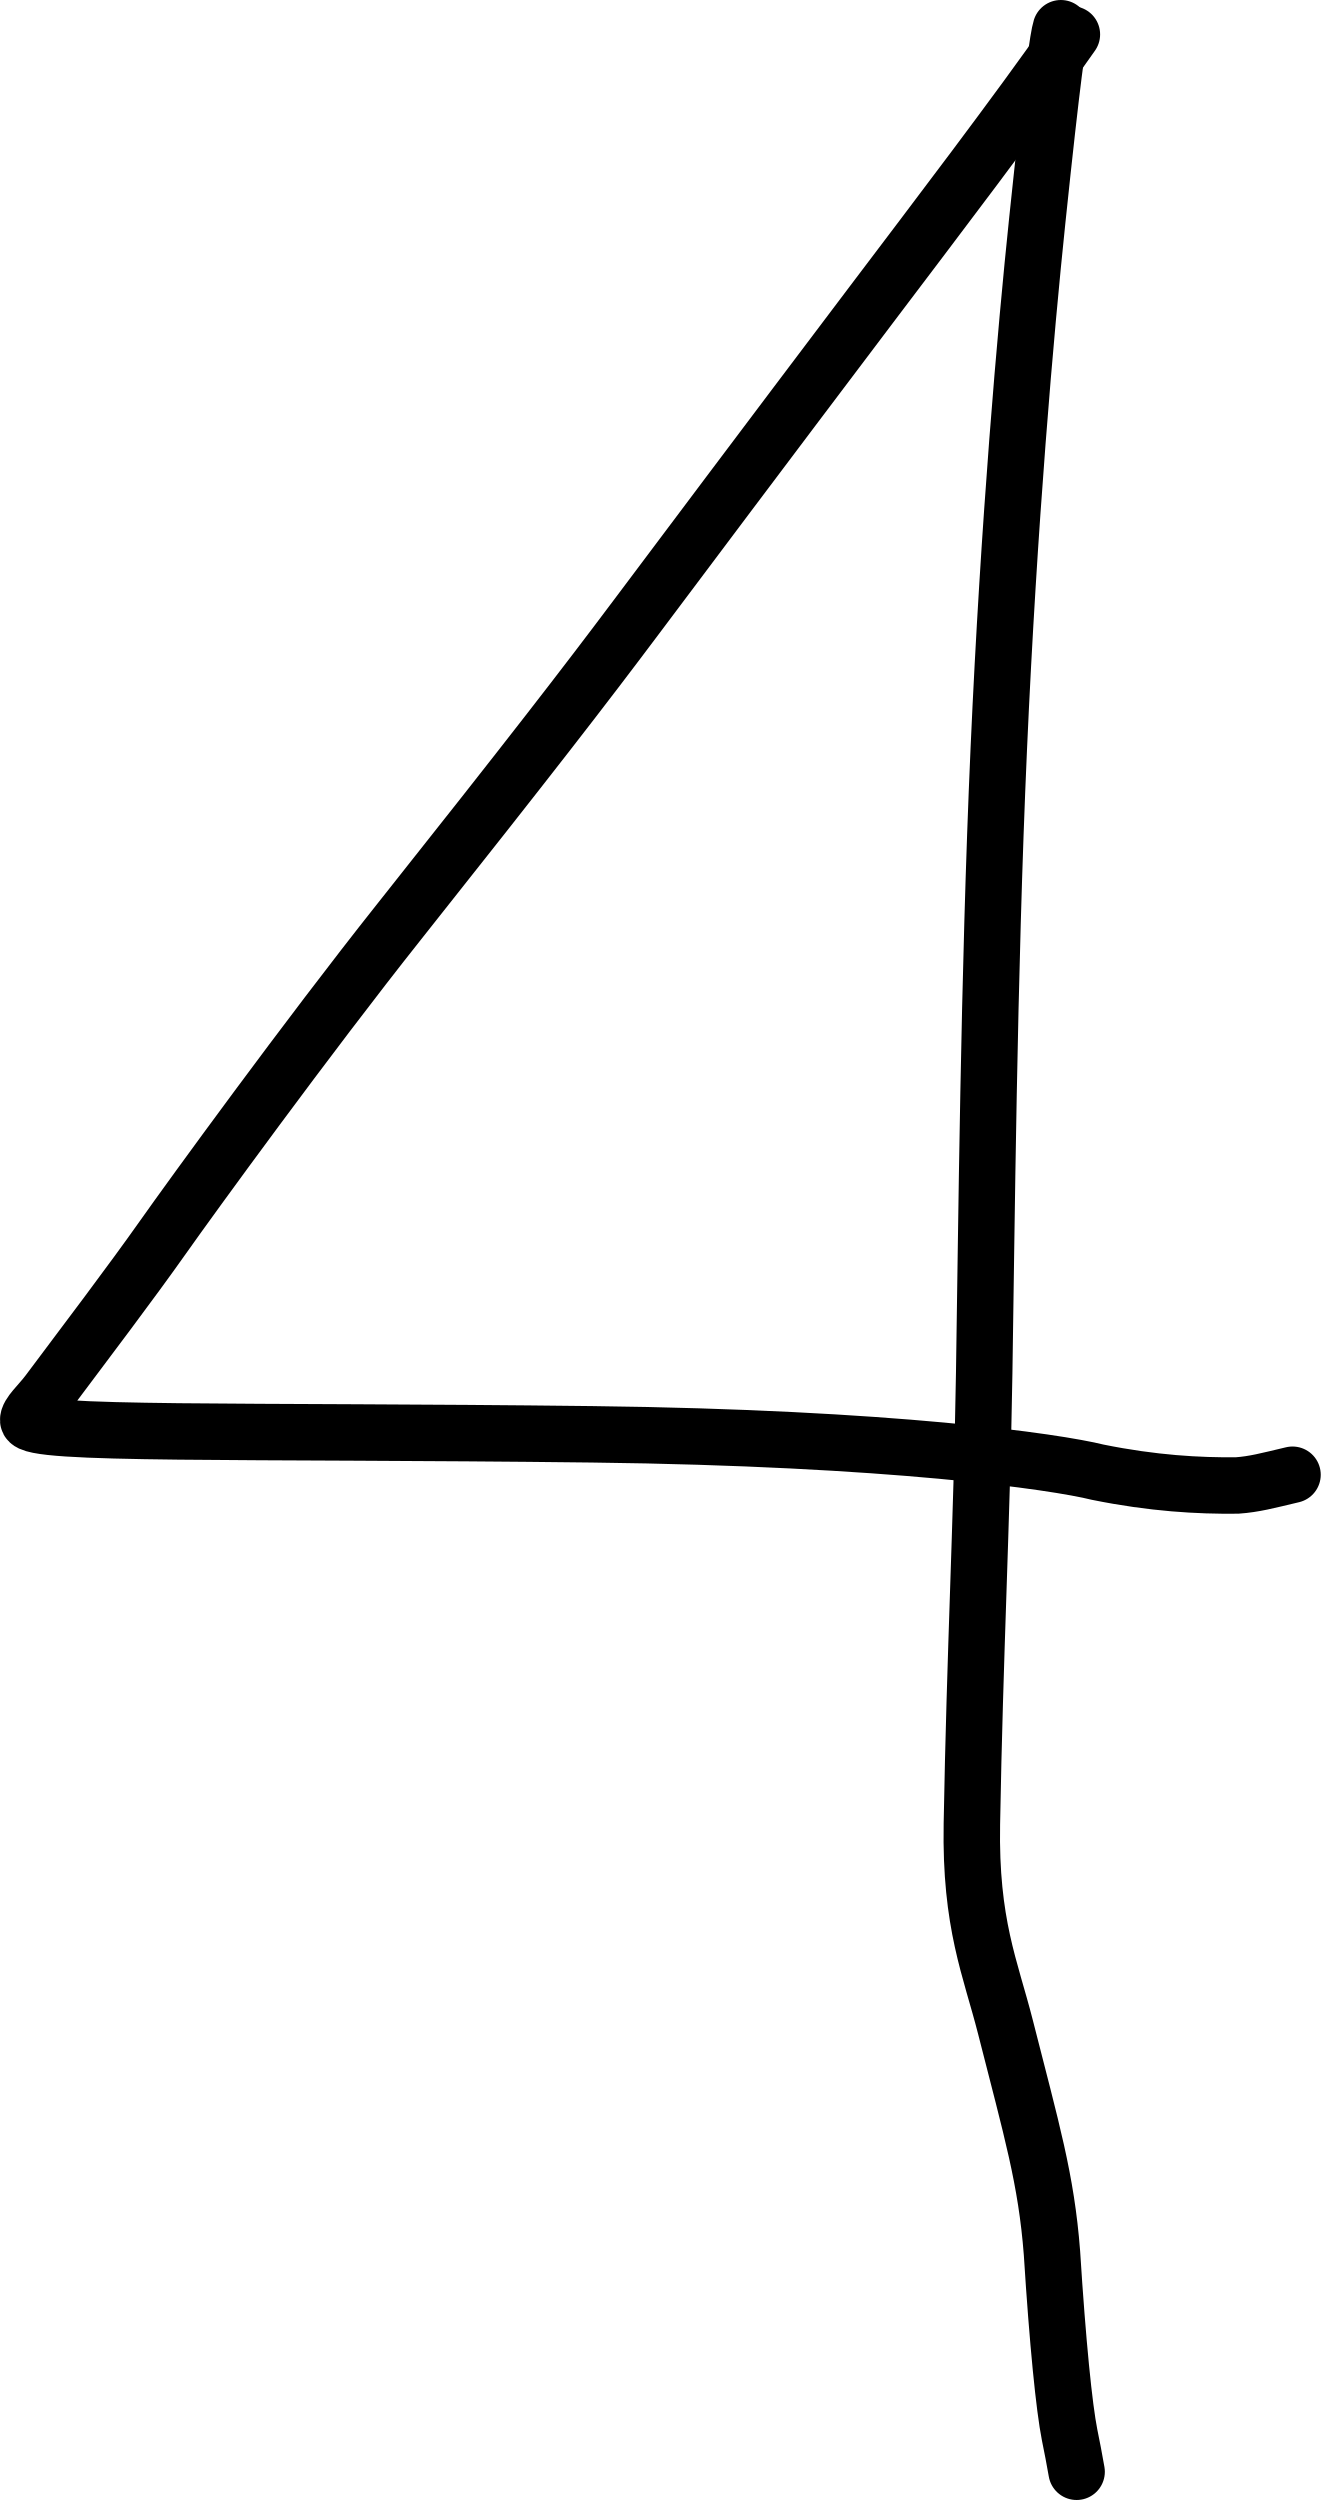
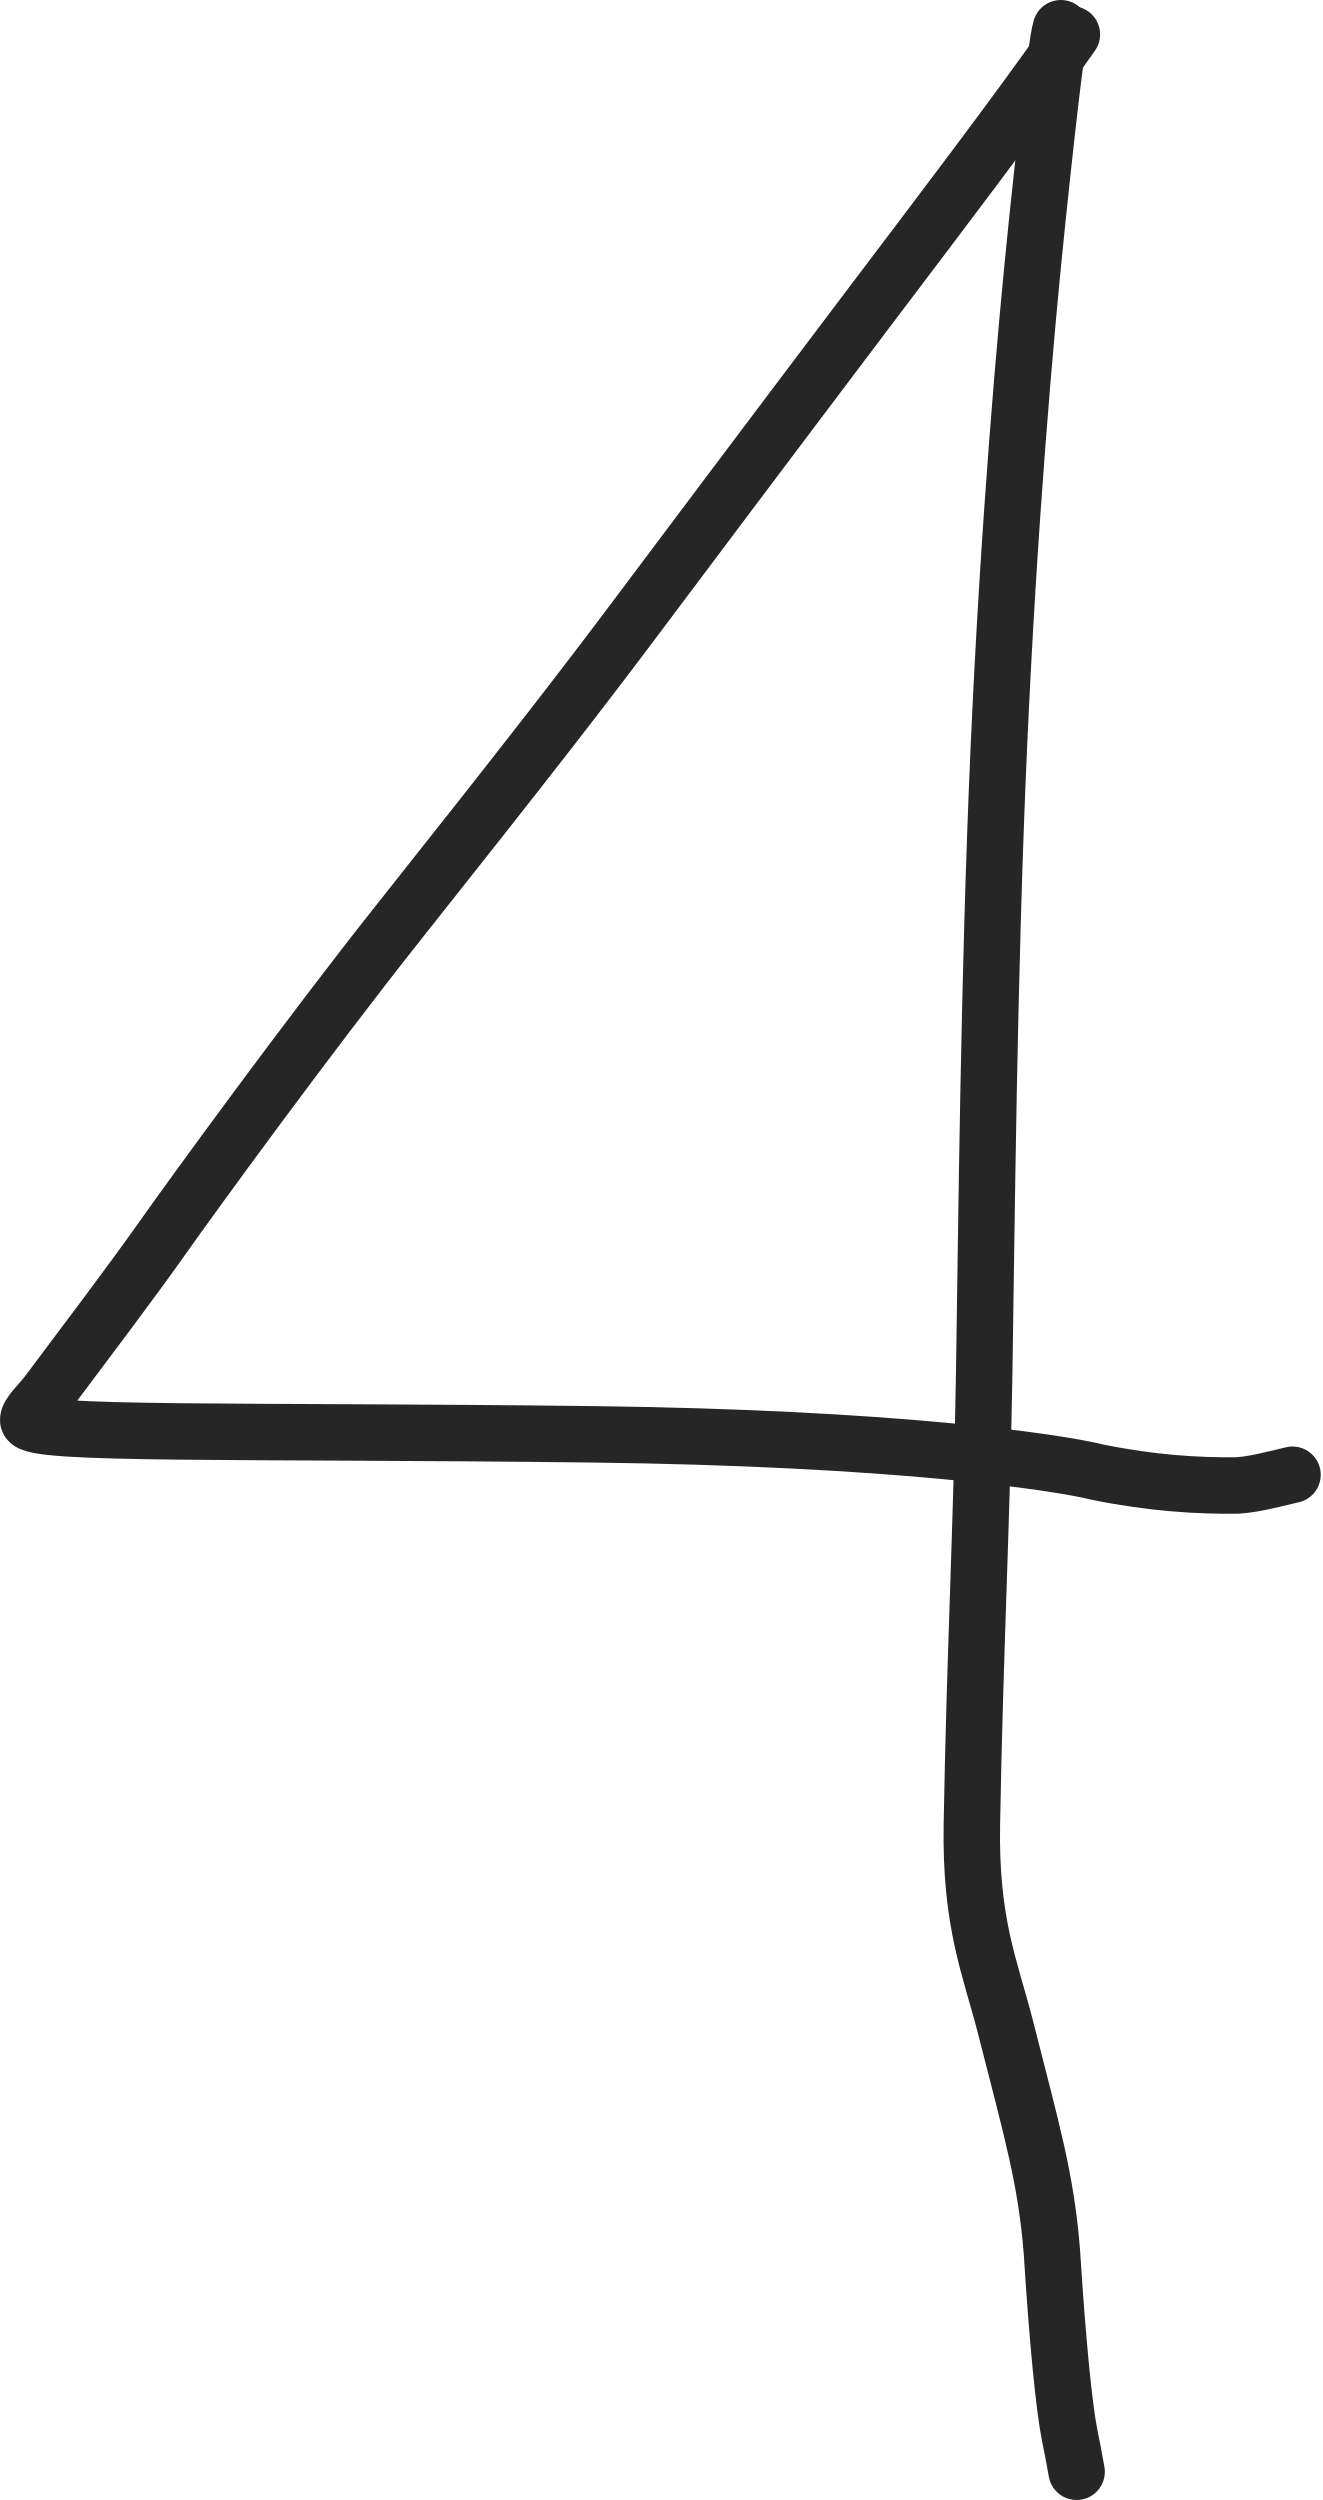
<svg xmlns="http://www.w3.org/2000/svg" width="164" height="310" viewBox="0 0 164 310" fill="none">
-   <path d="M132.914 4.268C126.277 13.79 115.664 27.692 108.283 37.462C94.875 55.21 83.455 70.439 78.91 76.504C72.411 85.178 65.717 93.843 49.426 114.375C38.064 128.692 23.855 148.248 20.238 153.375C16.258 159.017 10.53 166.57 5.952 172.683C4.916 174.067 3.44 175.328 3.502 176.124C3.647 178.002 29.887 177.333 73.443 177.855C110.601 178.301 130.85 181.245 136.125 182.554C142.948 183.94 148.643 184.254 153.409 184.2C155.544 184.043 157.1 183.621 160.272 182.868" stroke="black" stroke-width="7" stroke-linecap="round" />
-   <path d="M131.547 3.5C131.212 4.576 130.509 9.279 128.623 27.323C127.171 41.213 125.103 64.732 123.85 92.832C122.597 120.932 122.321 152.906 122.04 170.26C121.731 189.384 120.894 204.794 120.513 226.176C120.293 238.572 122.821 244.056 124.679 251.366C127.941 264.206 129.739 270.214 130.443 279.355C131.15 290.557 131.954 298.504 132.63 301.923C132.949 303.523 133.22 304.848 133.5 306.5" stroke="black" stroke-width="7" stroke-linecap="round" />
+   <path d="M132.914 4.268C126.277 13.79 115.664 27.692 108.283 37.462C94.875 55.21 83.455 70.439 78.91 76.504C72.411 85.178 65.717 93.843 49.426 114.375C38.064 128.692 23.855 148.248 20.238 153.375C16.258 159.017 10.53 166.57 5.952 172.683C4.916 174.067 3.44 175.328 3.502 176.124C3.647 178.002 29.887 177.333 73.443 177.855C110.601 178.301 130.85 181.245 136.125 182.554C142.948 183.94 148.643 184.254 153.409 184.2C155.544 184.043 157.1 183.621 160.272 182.868" stroke="#262626" stroke-width="7" stroke-linecap="round" />
+   <path d="M131.547 3.5C131.212 4.576 130.509 9.279 128.623 27.323C127.171 41.213 125.103 64.732 123.85 92.832C122.597 120.932 122.321 152.906 122.04 170.26C121.731 189.384 120.894 204.794 120.513 226.176C120.293 238.572 122.821 244.056 124.679 251.366C127.941 264.206 129.739 270.214 130.443 279.355C131.15 290.557 131.954 298.504 132.63 301.923C132.949 303.523 133.22 304.848 133.5 306.5" stroke="#262626" stroke-width="7" stroke-linecap="round" />
</svg>
